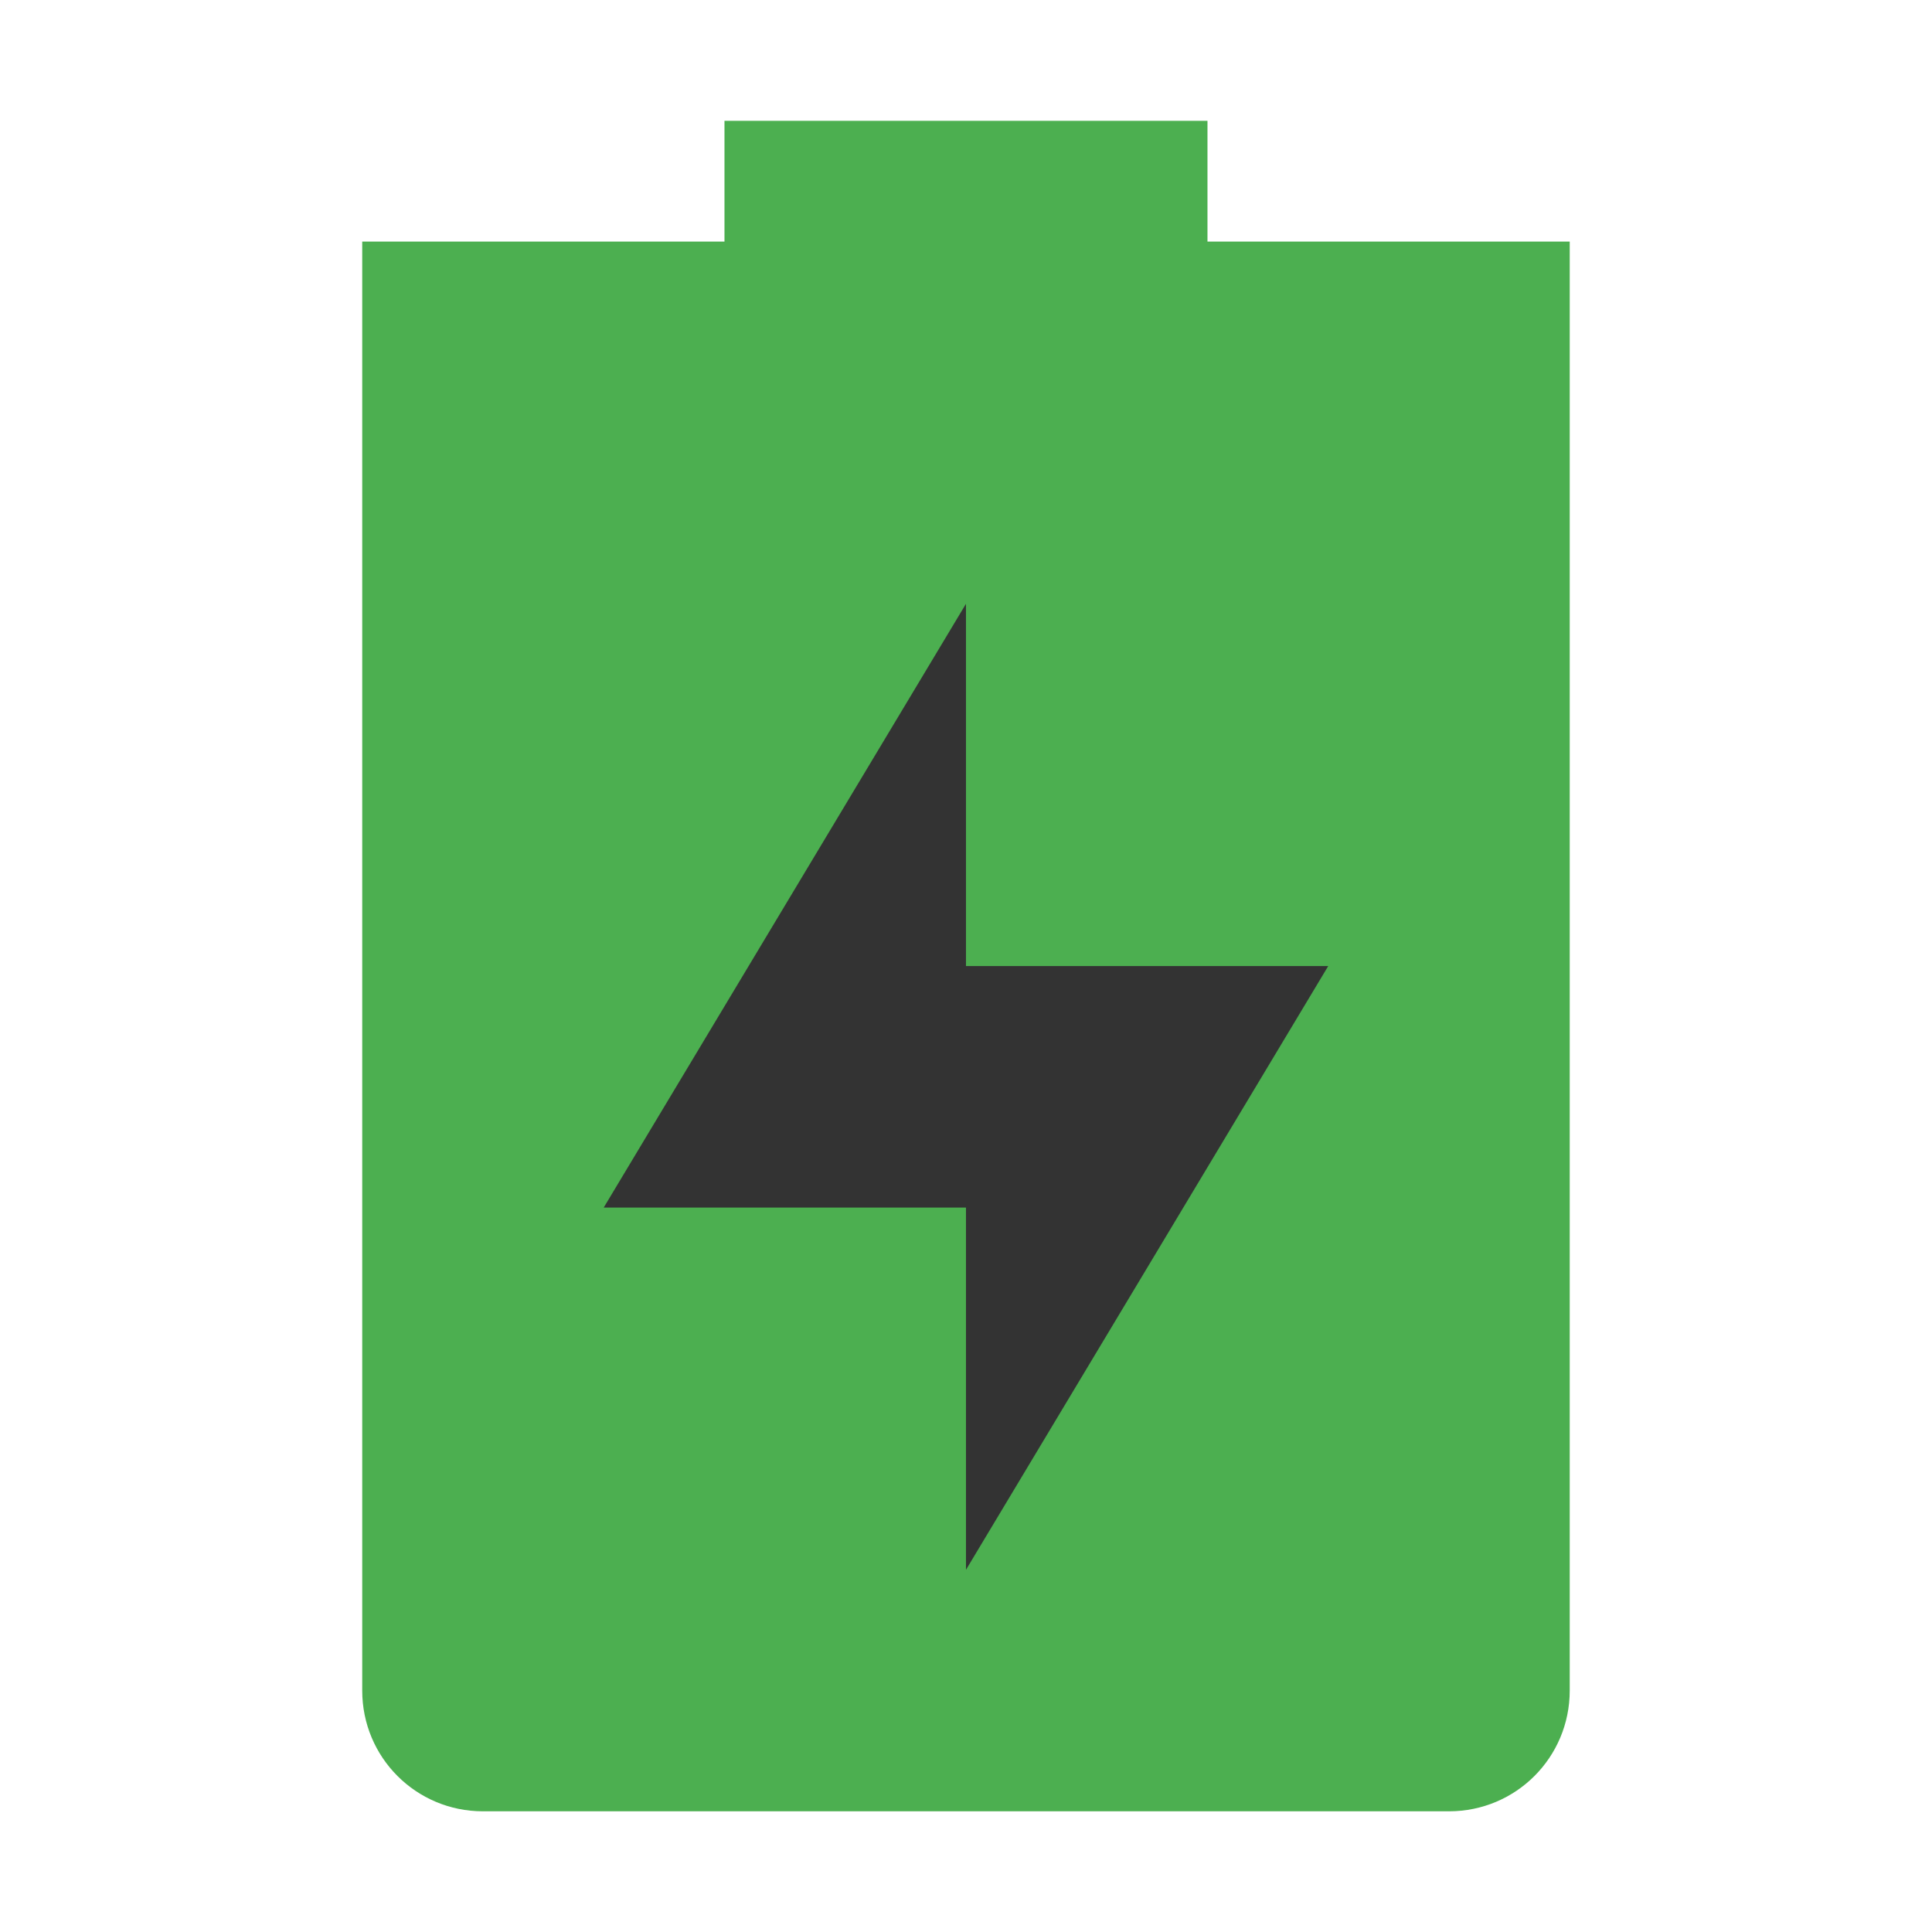
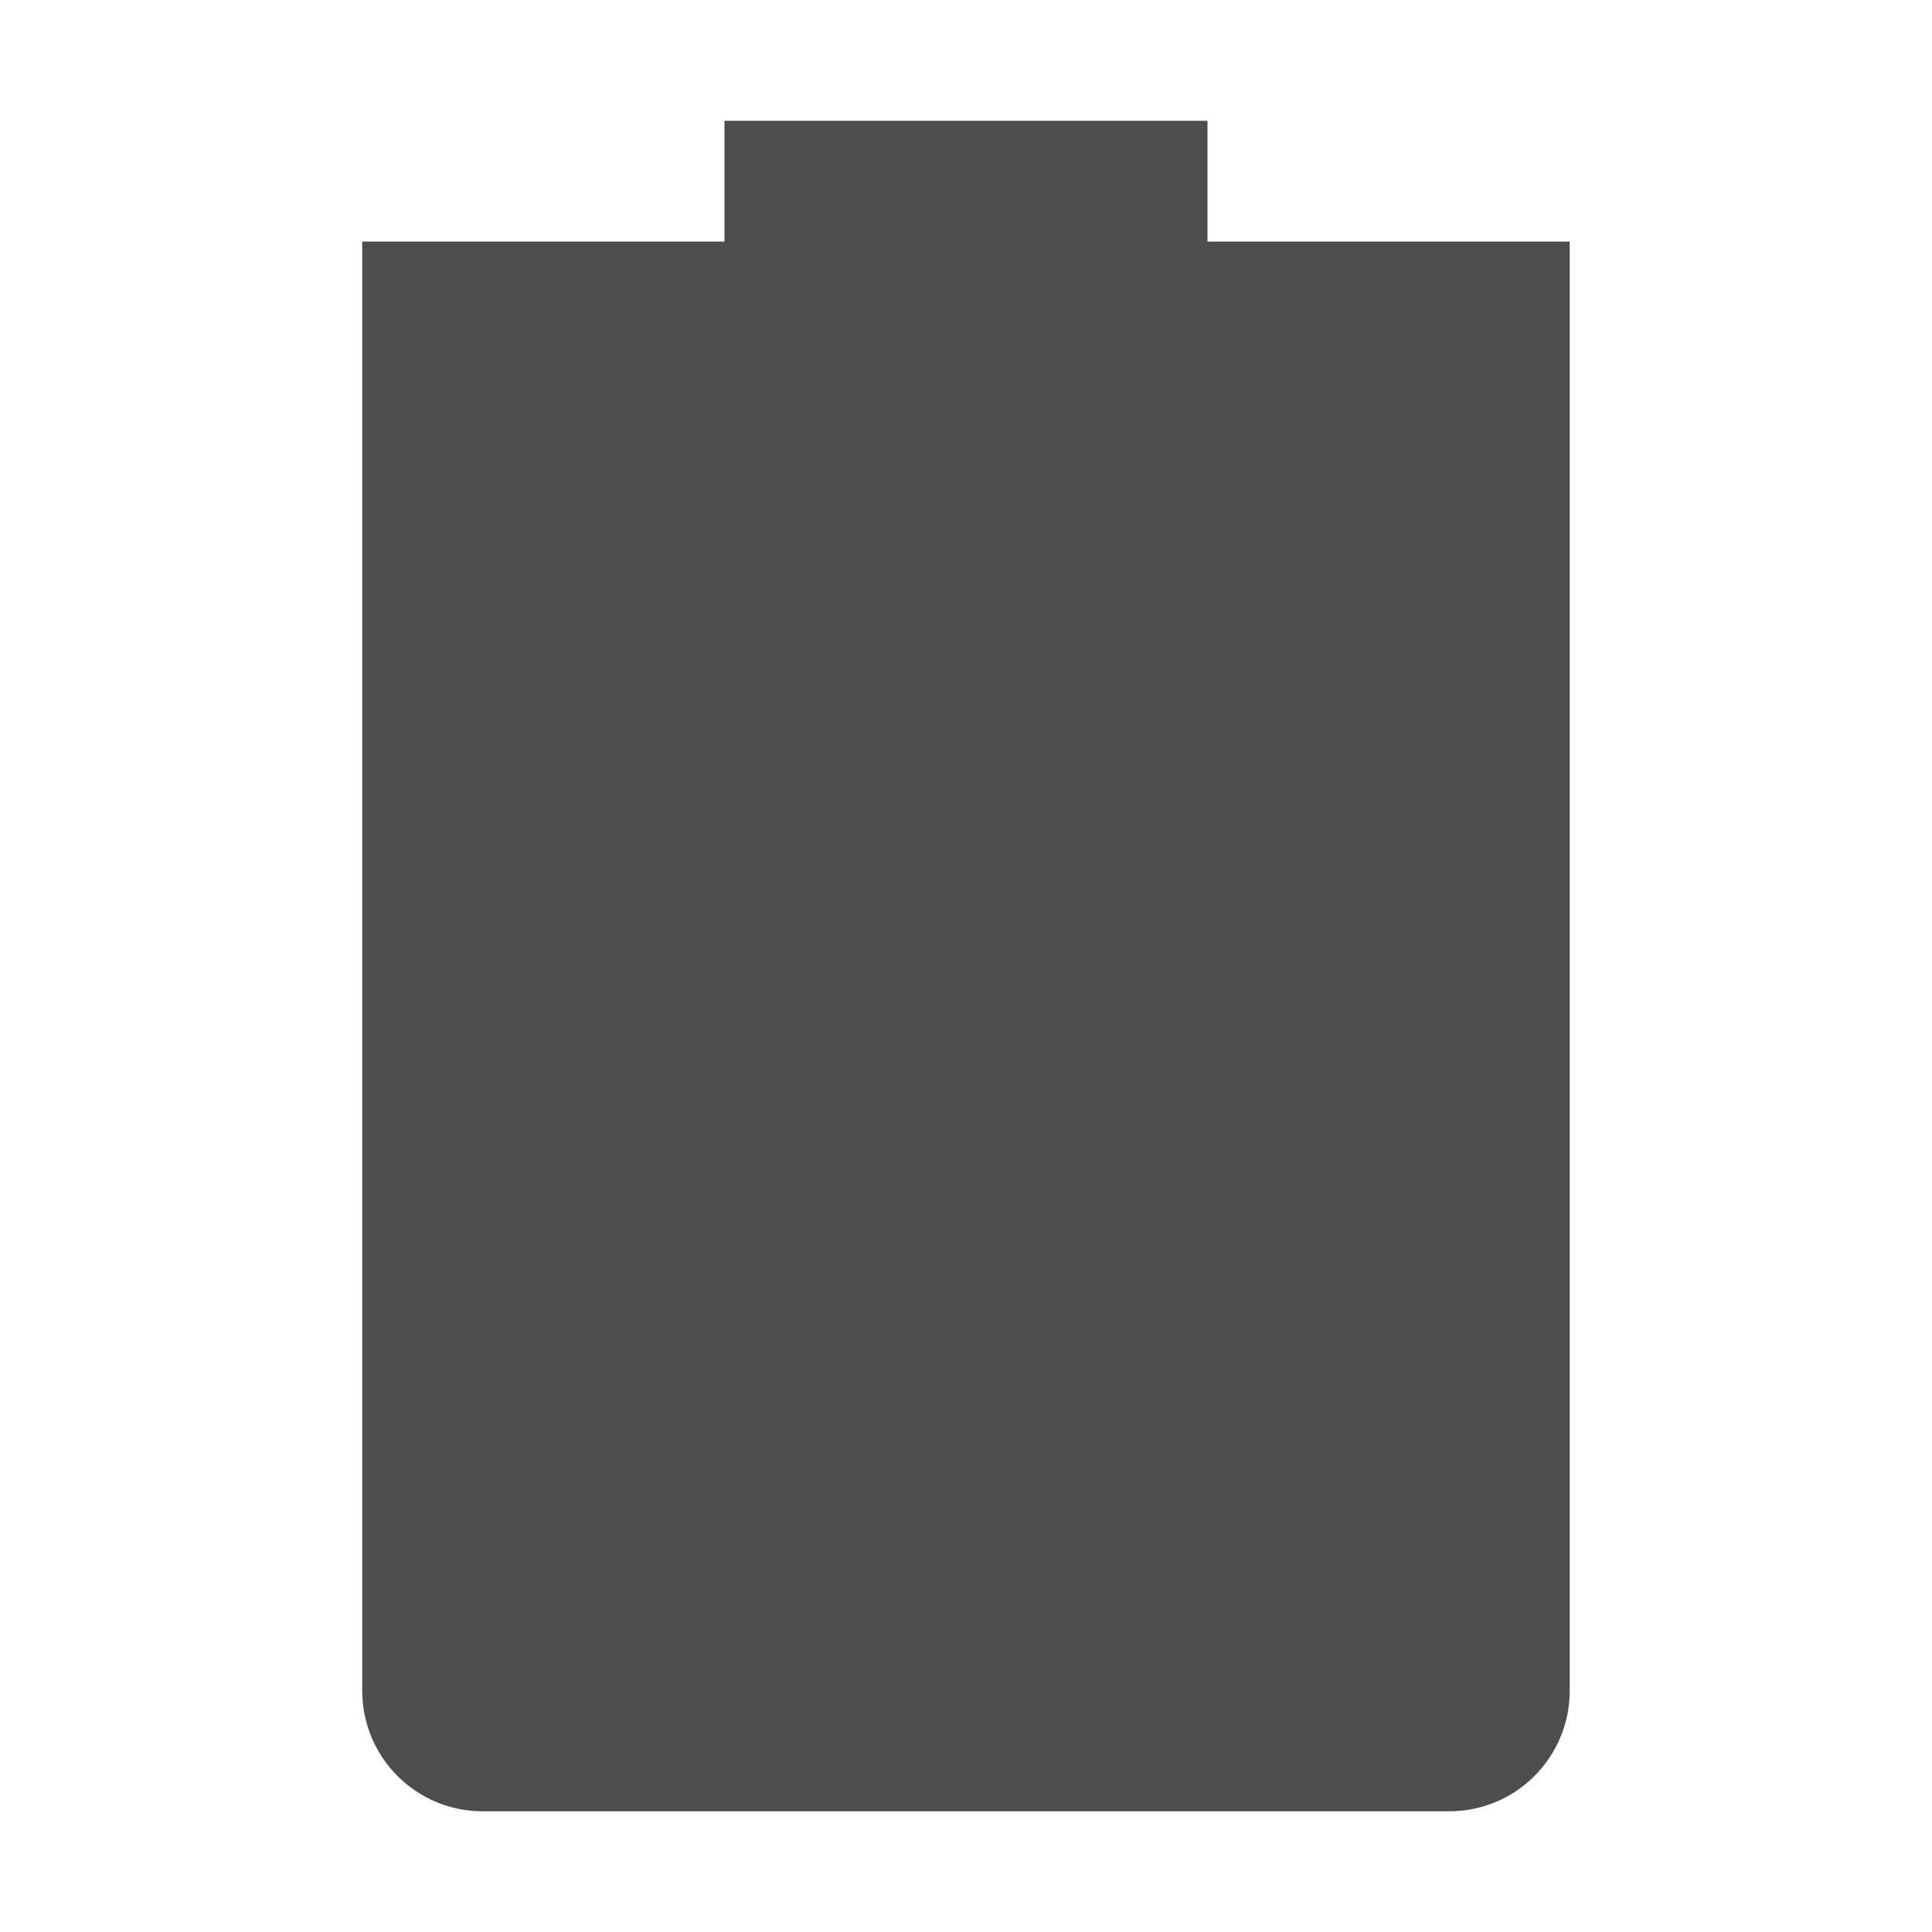
<svg xmlns="http://www.w3.org/2000/svg" xmlns:ns1="http://www.openswatchbook.org/uri/2009/osb" height="16" id="svg7384" style="enable-background:new" version="1.1" width="16">
  <defs id="defs7386">
    <linearGradient id="linearGradient6882" ns1:paint="solid">
      <stop id="stop6884" offset="0" style="stop-color:#555555;stop-opacity:1;" />
    </linearGradient>
    <linearGradient id="linearGradient5606" ns1:paint="solid">
      <stop id="stop5608" offset="0" style="stop-color:#000000;stop-opacity:1;" />
    </linearGradient>
    <filter id="filter7554" style="color-interpolation-filters:sRGB">
      <feBlend id="feBlend7556" in2="BackgroundImage" mode="darken" />
    </filter>
  </defs>
  <g id="layer9" style="display:inline" transform="translate(-325.0002,554.9985)">
-     <path class="success" d="m 331,-553.998 0,1 -3,0 0,1 0,11 c 0,0.554 0.446,1 1,1 l 8,0 c 0.554,0 1,-0.446 1,-1 l 0,-11 0,-1 -3,0 0,-1 z" id="path6512" style="fill:#4caf50;fill-opacity:1;stroke:none" />
-     <path d="m 333,-549.998 0,3 3,0 -3,5 0,-3 -3,0 z" id="path5962" style="fill:#333333;fill-opacity:1;stroke:none" />
+     <path class="success" d="m 331,-553.998 0,1 -3,0 0,1 0,11 c 0,0.554 0.446,1 1,1 l 8,0 c 0.554,0 1,-0.446 1,-1 l 0,-11 0,-1 -3,0 0,-1 z" id="path6512" style="fill:#4d4d4d;fill-opacity:1;stroke:none" />
  </g>
  <g id="layer10" style="display:inline;filter:url(#filter7554)" transform="translate(-325.0002,554.9985)" />
  <g id="layer1" style="display:inline" transform="translate(-84,-62.00146)" />
  <g id="layer14" style="display:inline" transform="translate(-325.0002,554.9985)" />
  <g id="layer15" style="display:inline" transform="translate(-325.0002,554.9985)" />
  <g id="g71291" style="display:inline" transform="translate(-325.0002,554.9985)" />
  <g id="layer2" style="display:inline" transform="translate(-84,87.99854)" />
  <g id="layer12" style="display:inline" transform="translate(-325.0002,554.9985)" />
</svg>
